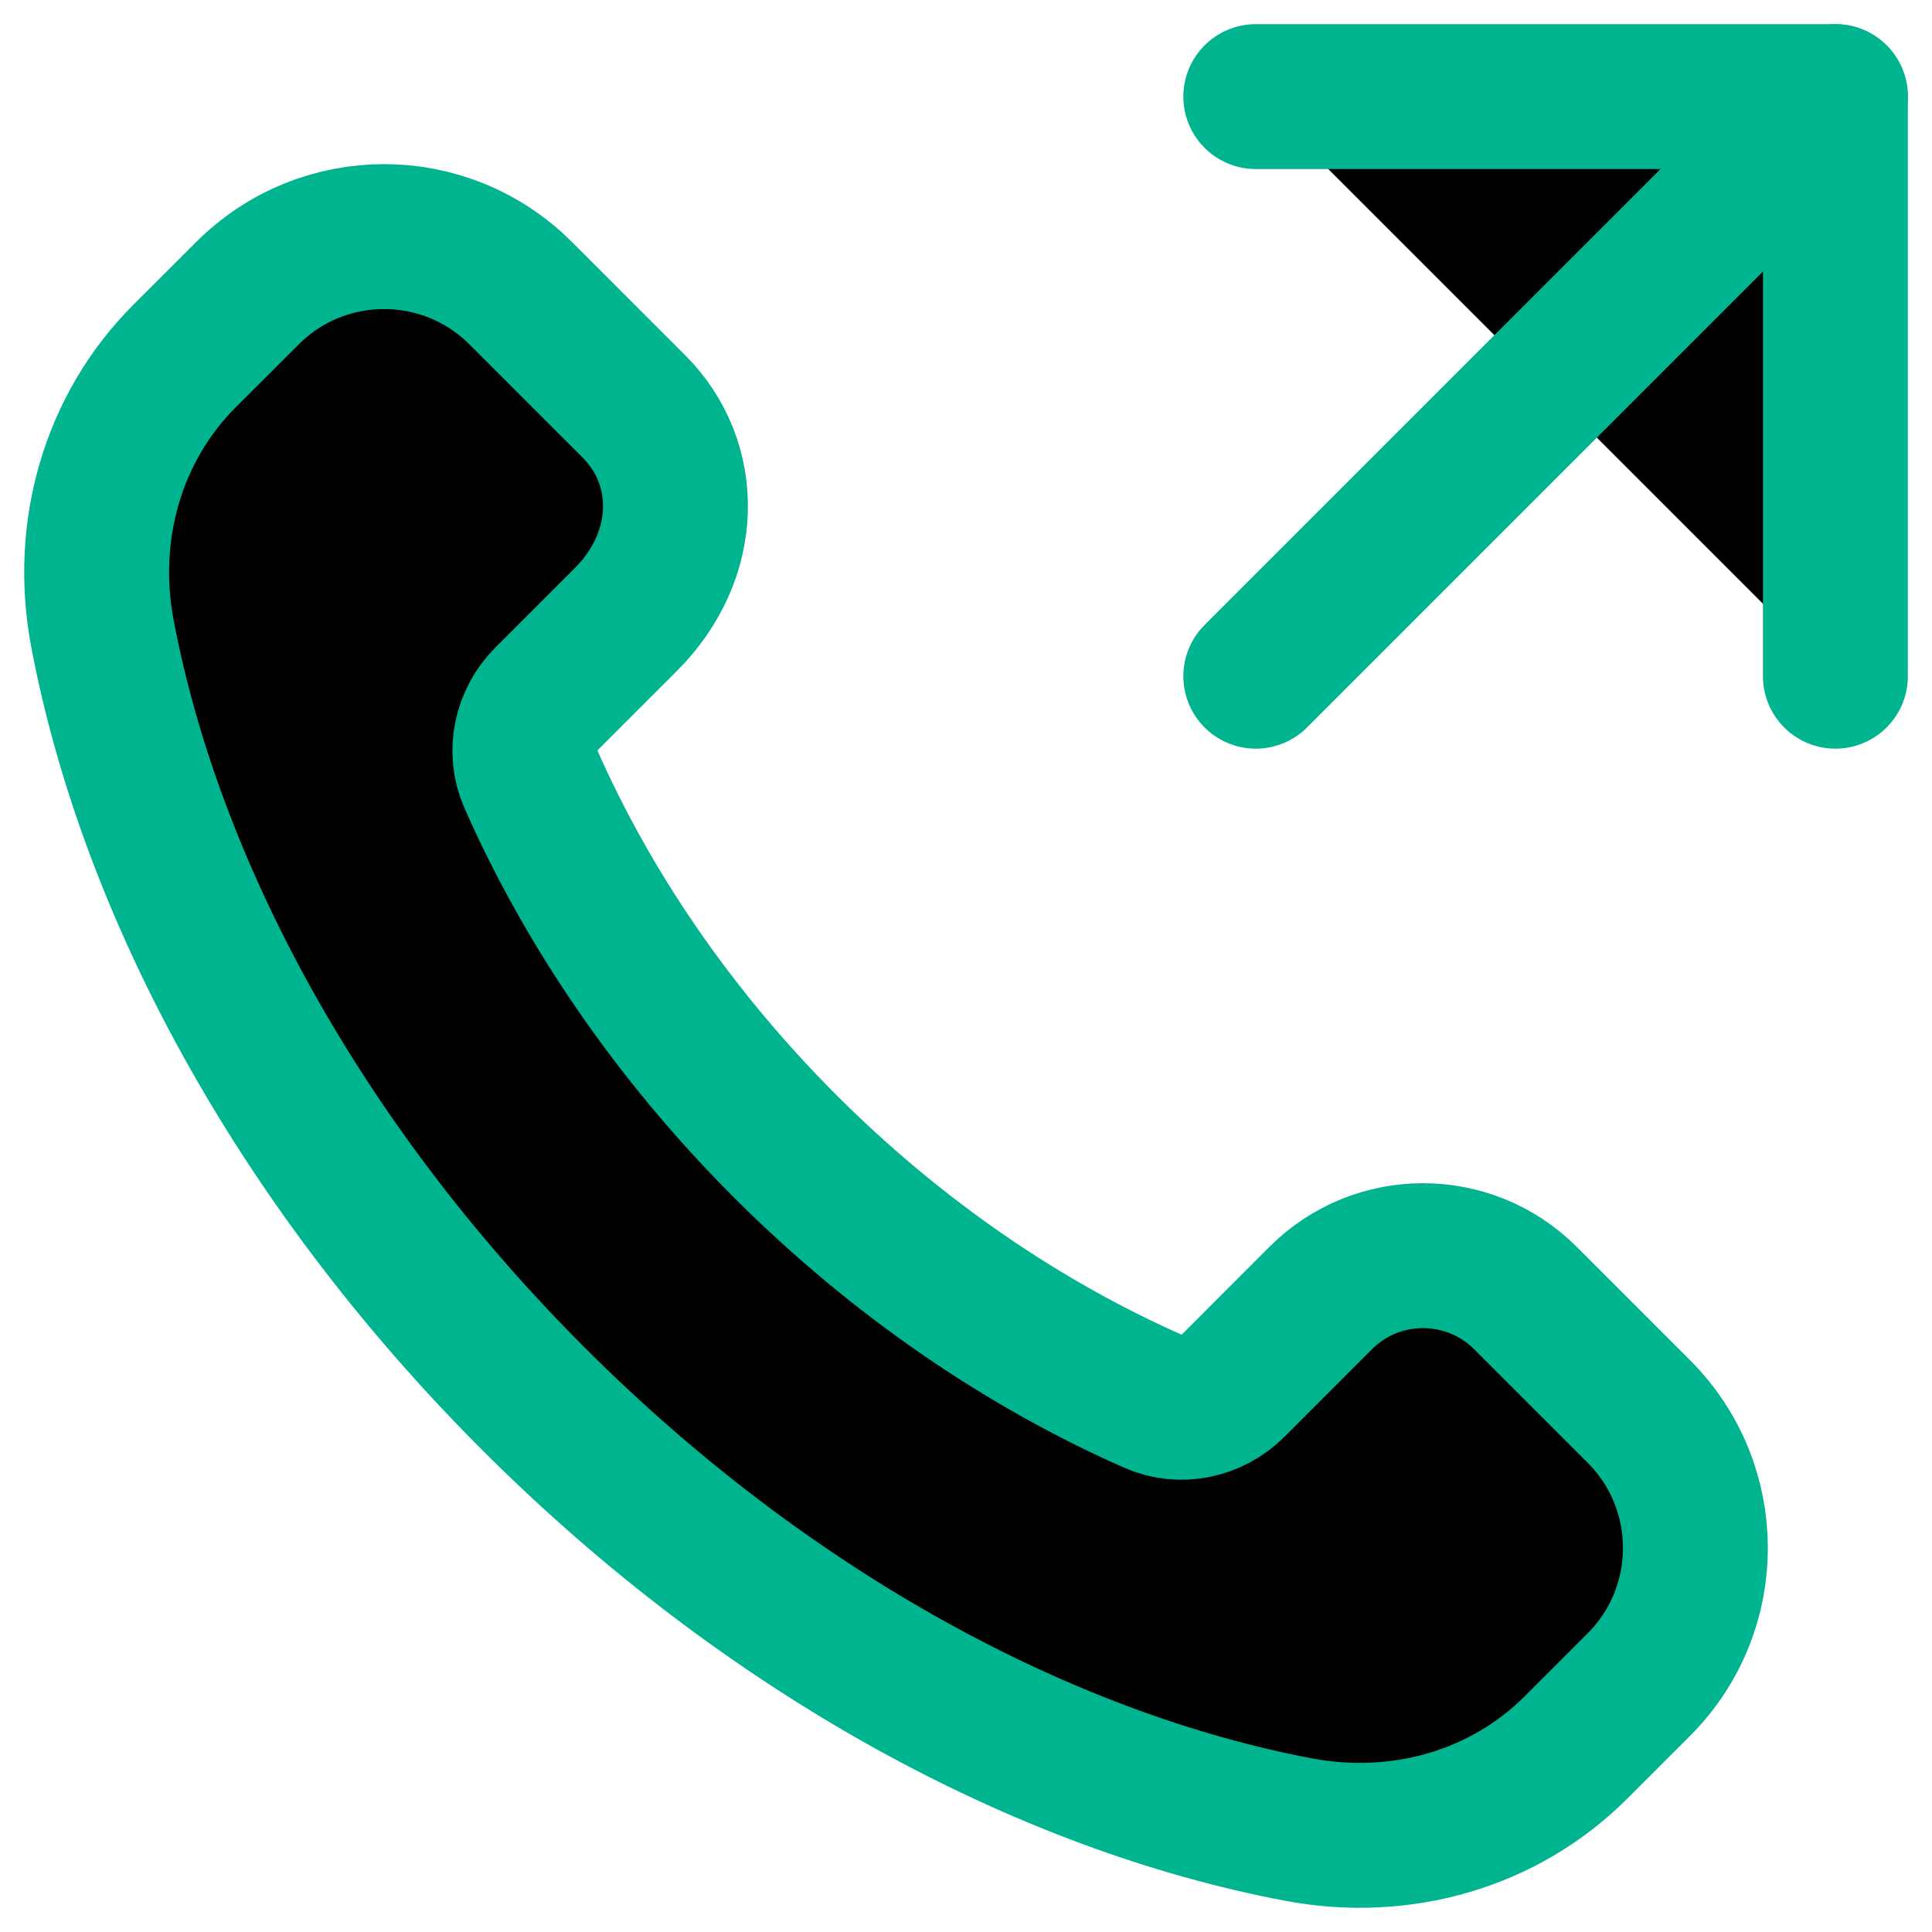
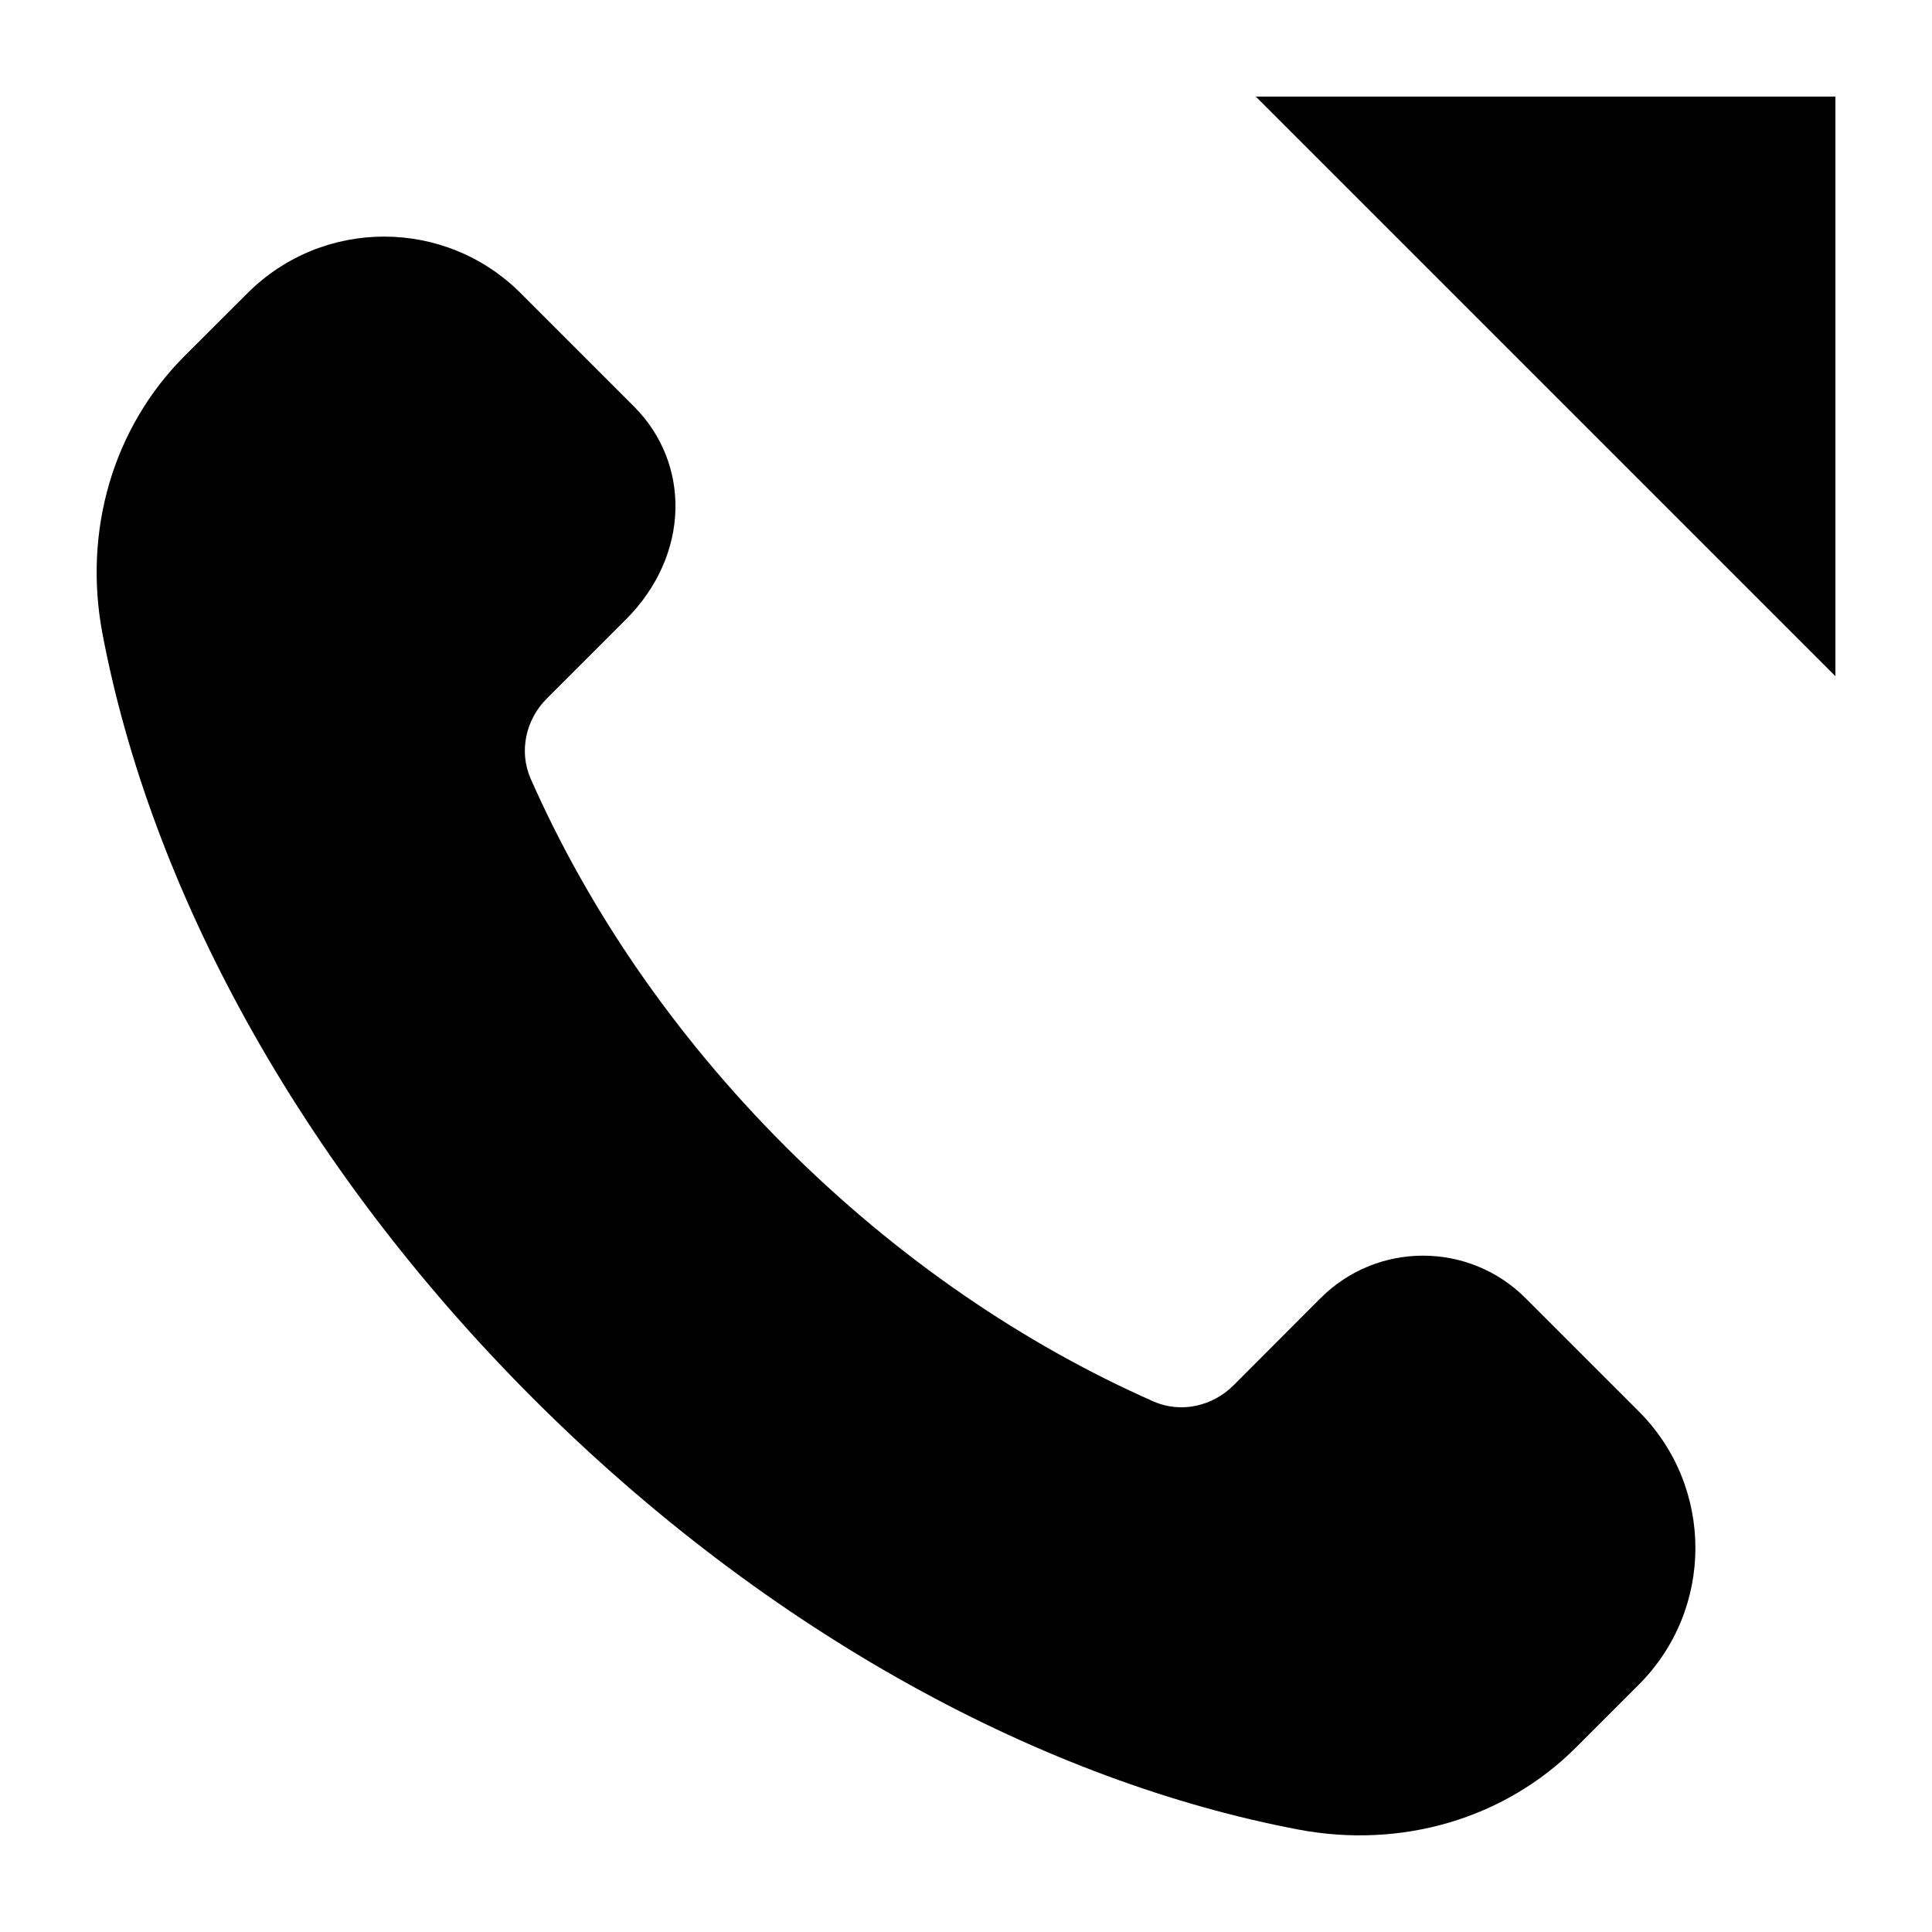
<svg xmlns="http://www.w3.org/2000/svg" version="1.1" id="Camada_1" x="0px" y="0px" viewBox="0 0 20 20" style="enable-background:new 0 0 20 20;" xml:space="preserve">
-   <path fill-rule="evenodd" clip-rule="evenodd" d="M8.131 11.869C6.961 10.699 6.079 9.389 5.493 8.06C5.37 7.779 5.442 7.45 5.659 7.233L6.478 6.414C7.149 5.743 7.149 4.794 6.563 4.208L5.39 3.035C4.609 2.254 3.343 2.254 2.562 3.035L1.91 3.686C1.169 4.427 0.86 5.496 1.06 6.556C1.554 9.169 3.072 12.03 5.521 14.479C7.97 16.928 10.831 18.446 13.444 18.94C14.504 19.14 15.573 18.831 16.314 18.09L16.965 17.439C17.746 16.658 17.746 15.392 16.965 14.611L15.792 13.438C15.206 12.852 14.256 12.852 13.671 13.438L12.768 14.342C12.551 14.559 12.222 14.632 11.941 14.508C10.612 13.921 9.301 13.038 8.131 11.869Z" stroke="#00B48F" stroke-width="1.5" stroke-linecap="round" stroke-linejoin="round" />
-   <path d="M19 7V1H13" stroke="#00B48F" stroke-width="1.5" stroke-linecap="round" stroke-linejoin="round" />
-   <path d="M13 7L19 1" stroke="#00B48F" stroke-width="1.5" stroke-linecap="round" stroke-linejoin="round" />
+   <path fill-rule="evenodd" clip-rule="evenodd" d="M8.131 11.869C6.961 10.699 6.079 9.389 5.493 8.06C5.37 7.779 5.442 7.45 5.659 7.233L6.478 6.414C7.149 5.743 7.149 4.794 6.563 4.208L5.39 3.035C4.609 2.254 3.343 2.254 2.562 3.035L1.91 3.686C1.169 4.427 0.86 5.496 1.06 6.556C1.554 9.169 3.072 12.03 5.521 14.479C7.97 16.928 10.831 18.446 13.444 18.94C14.504 19.14 15.573 18.831 16.314 18.09L16.965 17.439C17.746 16.658 17.746 15.392 16.965 14.611L15.792 13.438C15.206 12.852 14.256 12.852 13.671 13.438L12.768 14.342C12.551 14.559 12.222 14.632 11.941 14.508C10.612 13.921 9.301 13.038 8.131 11.869Z" stroke-width="1.5" stroke-linecap="round" stroke-linejoin="round" />
+   <path d="M19 7V1H13" stroke-width="1.5" stroke-linecap="round" stroke-linejoin="round" />
+   <path d="M13 7L19 1" stroke-width="1.5" stroke-linecap="round" stroke-linejoin="round" />
</svg>
